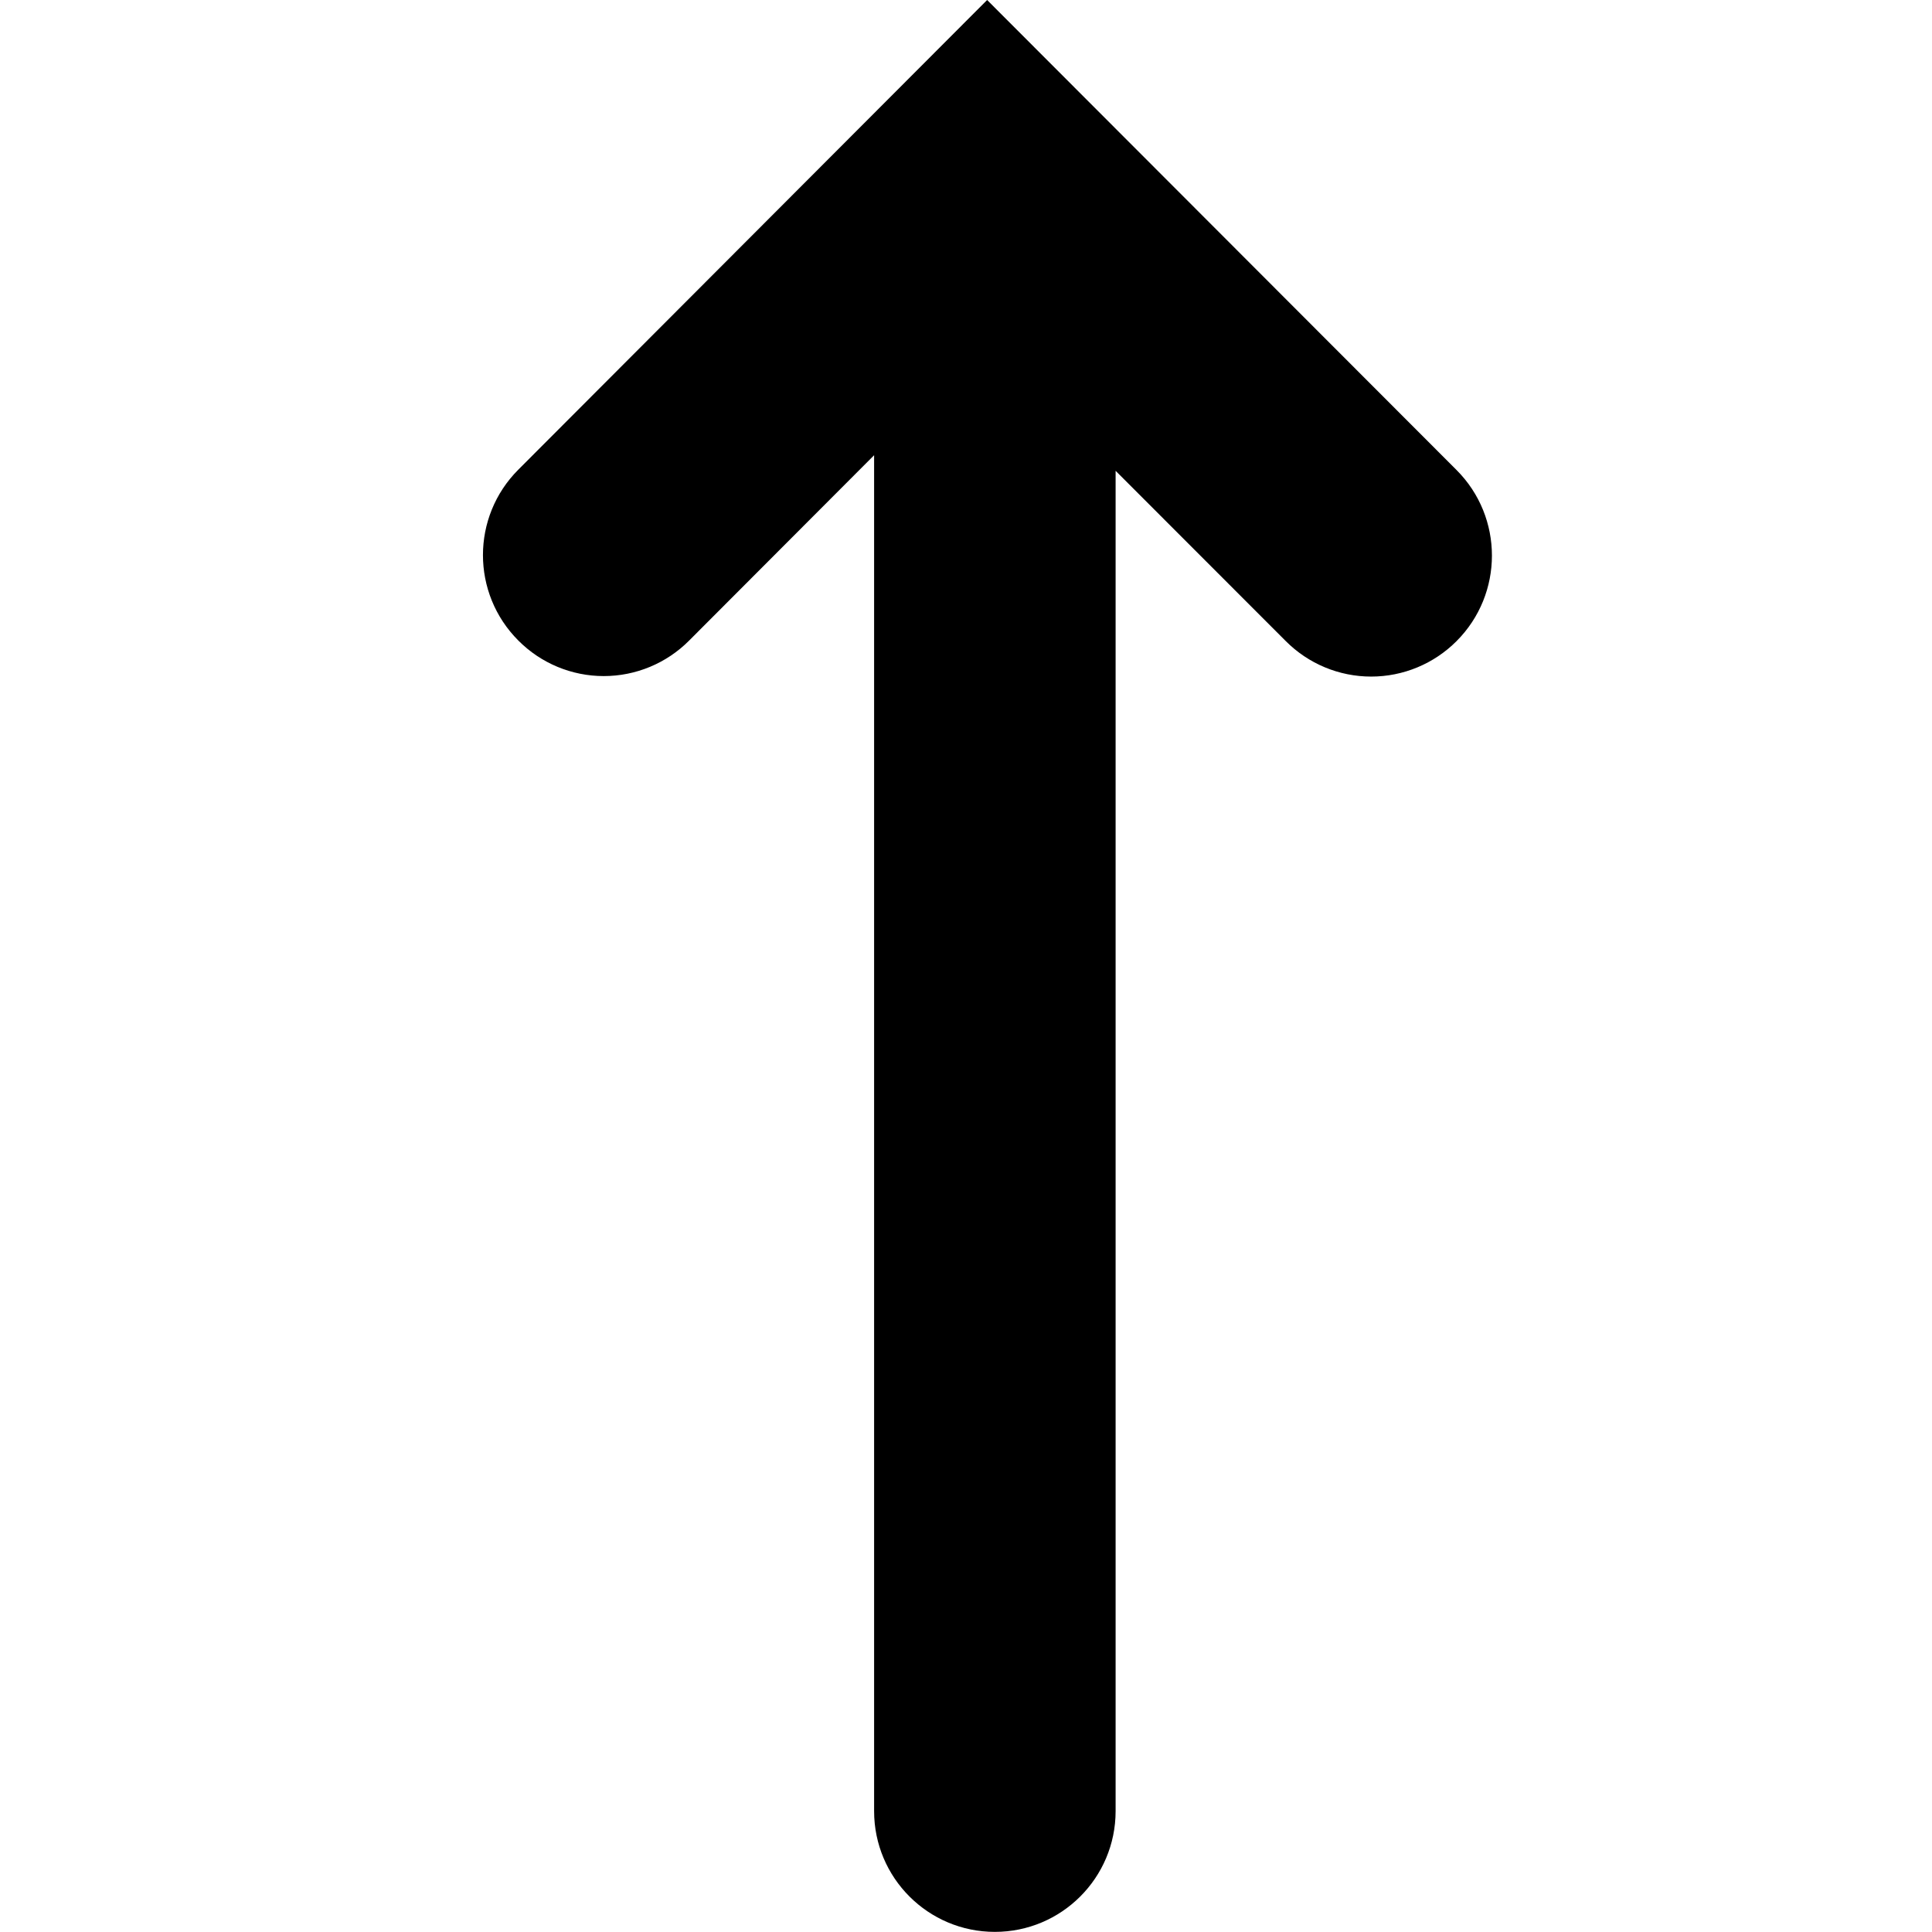
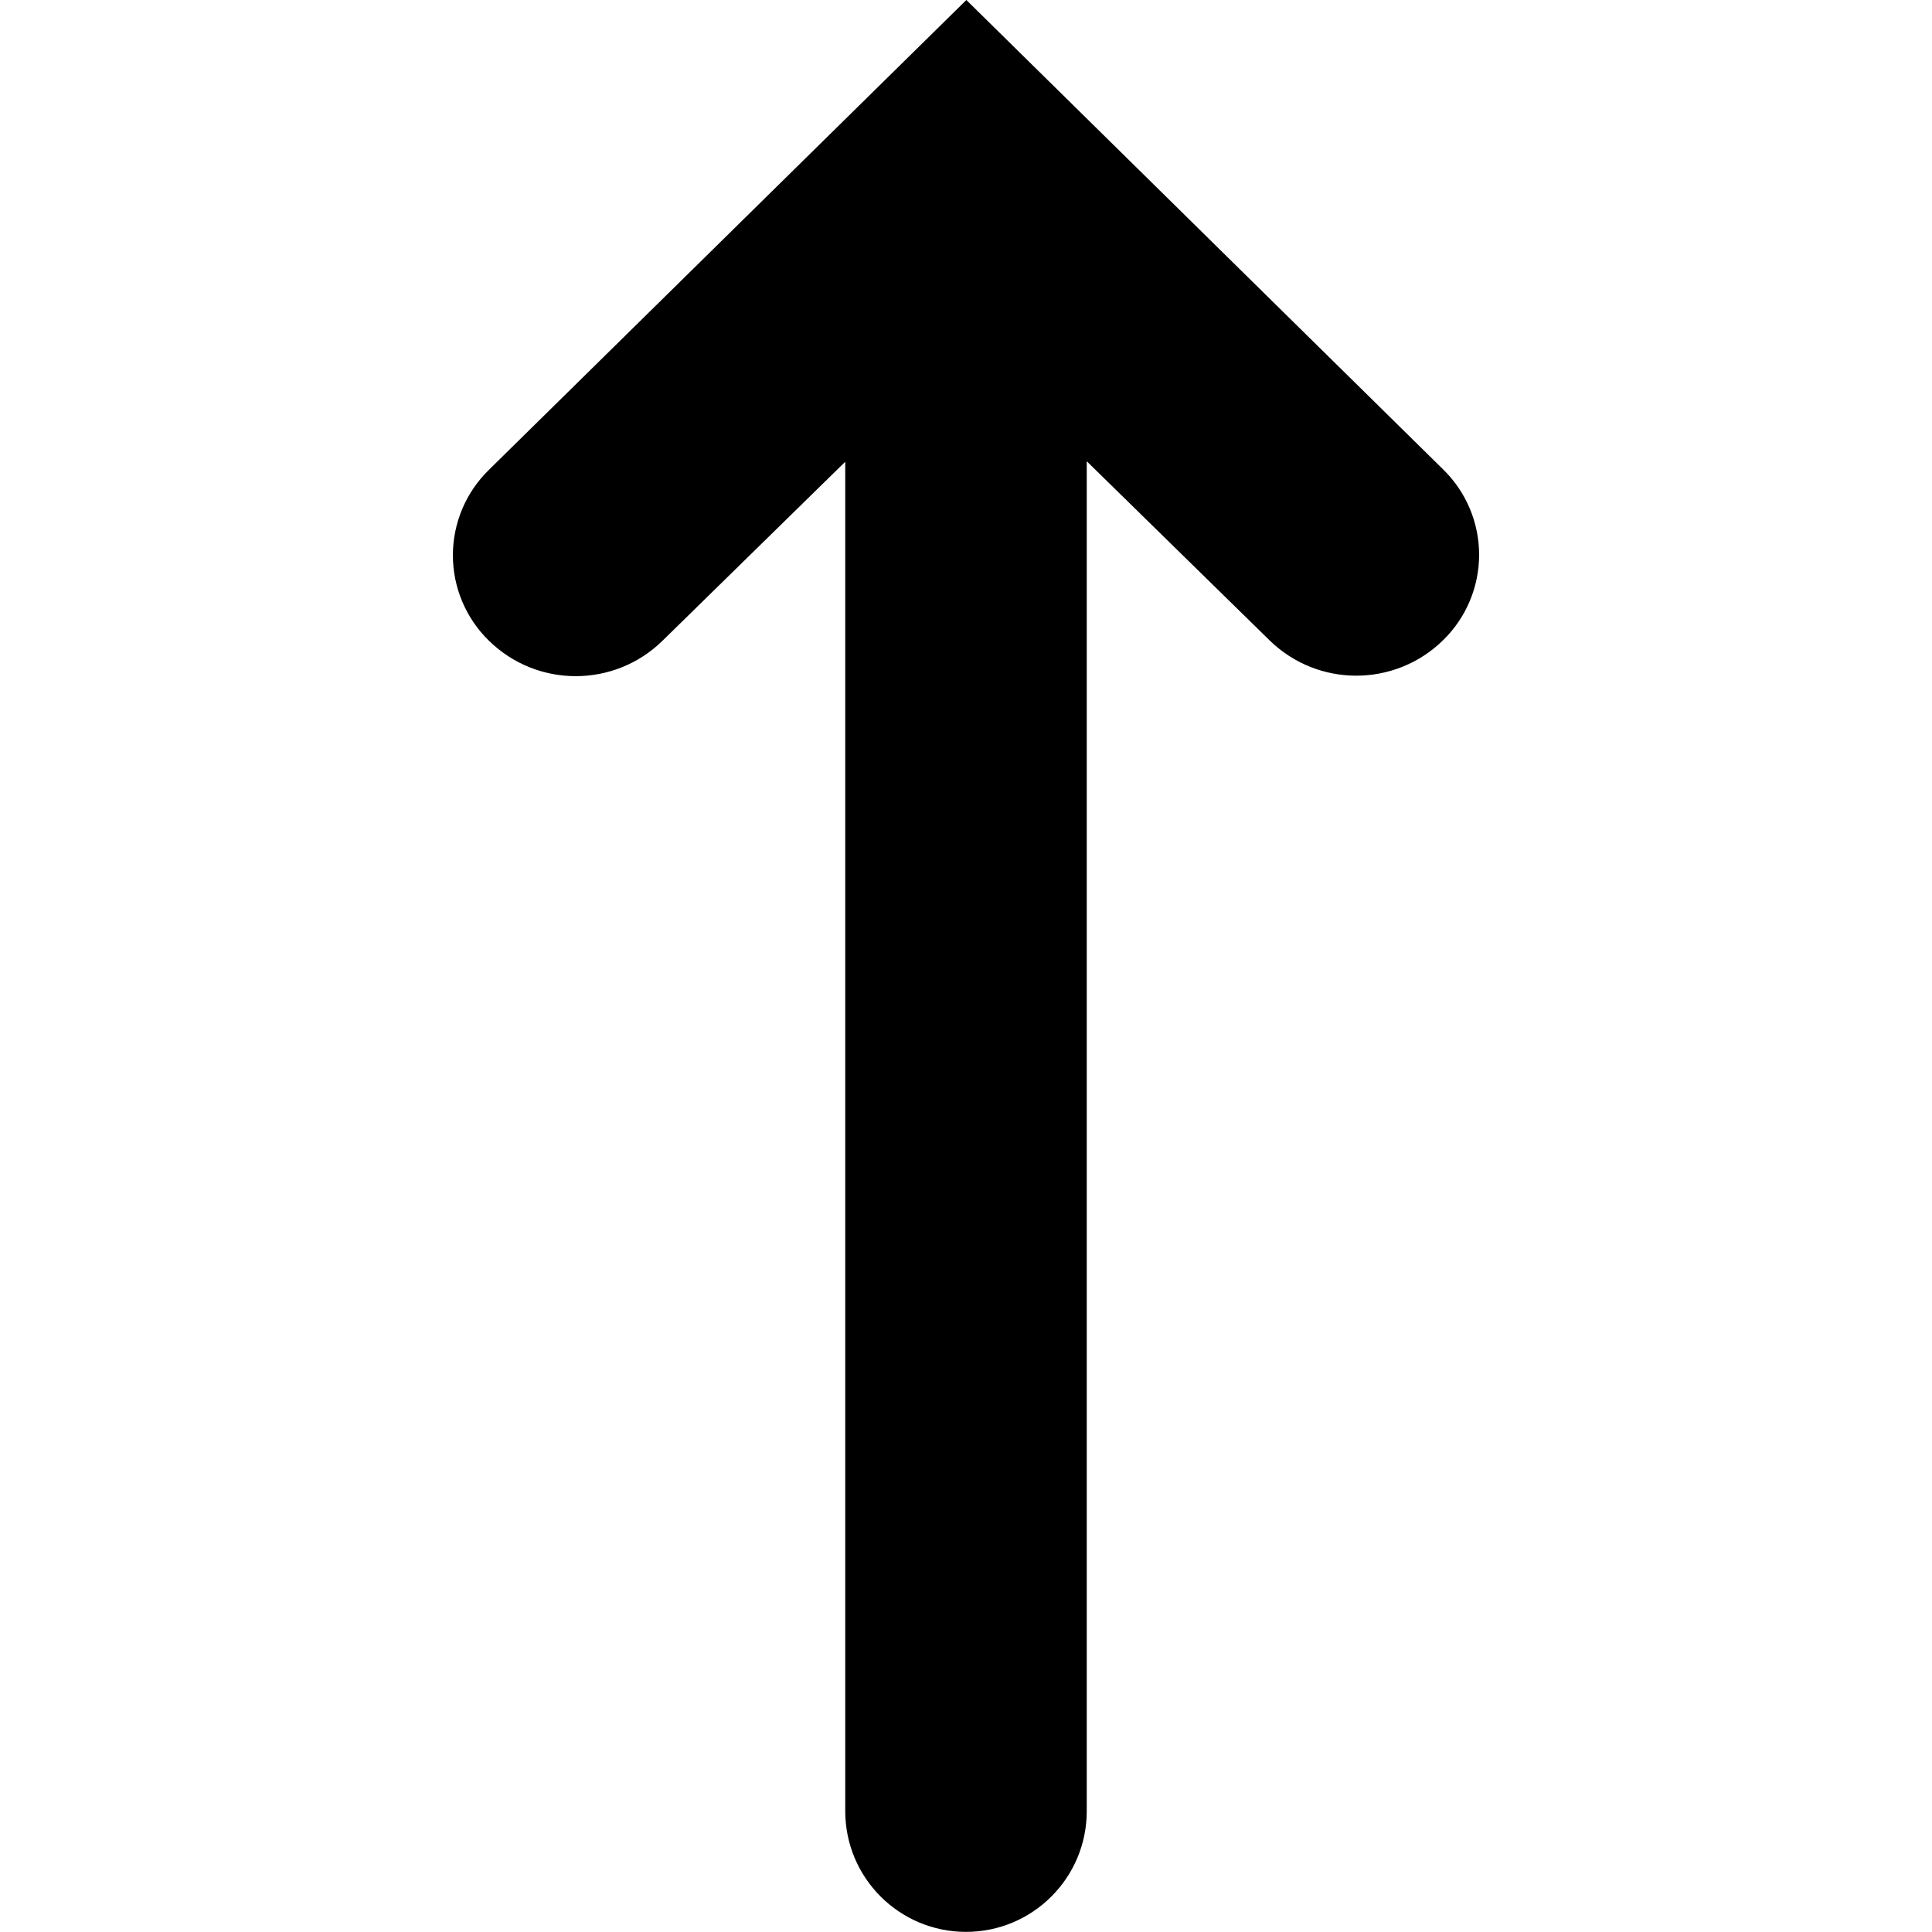
<svg xmlns="http://www.w3.org/2000/svg" viewBox="0 0 16 16">
-   <path d="M4.293 5.305a.997.997 0 0 0 1.414 0L7.239 3.77v11.229a1 1 0 1 0 2 0v-11.1l1.409 1.41a.998.998 0 0 0 1.415 0c.39-.391.39-1.025 0-1.416L8.175 0 4.293 3.889a1.001 1.001 0 0 0 0 1.416" />
+   <path d="M7 3.824L5.487 5.306a1.027 1.027 0 0 1-1.438 0 .988.988 0 0 1 0-1.415L8.003 0l3.948 3.887a.988.988 0 0 1 0 1.415 1.027 1.027 0 0 1-1.438 0L9 3.82v11.179a1 1 0 1 1-2 0V3.824z" />
</svg>
